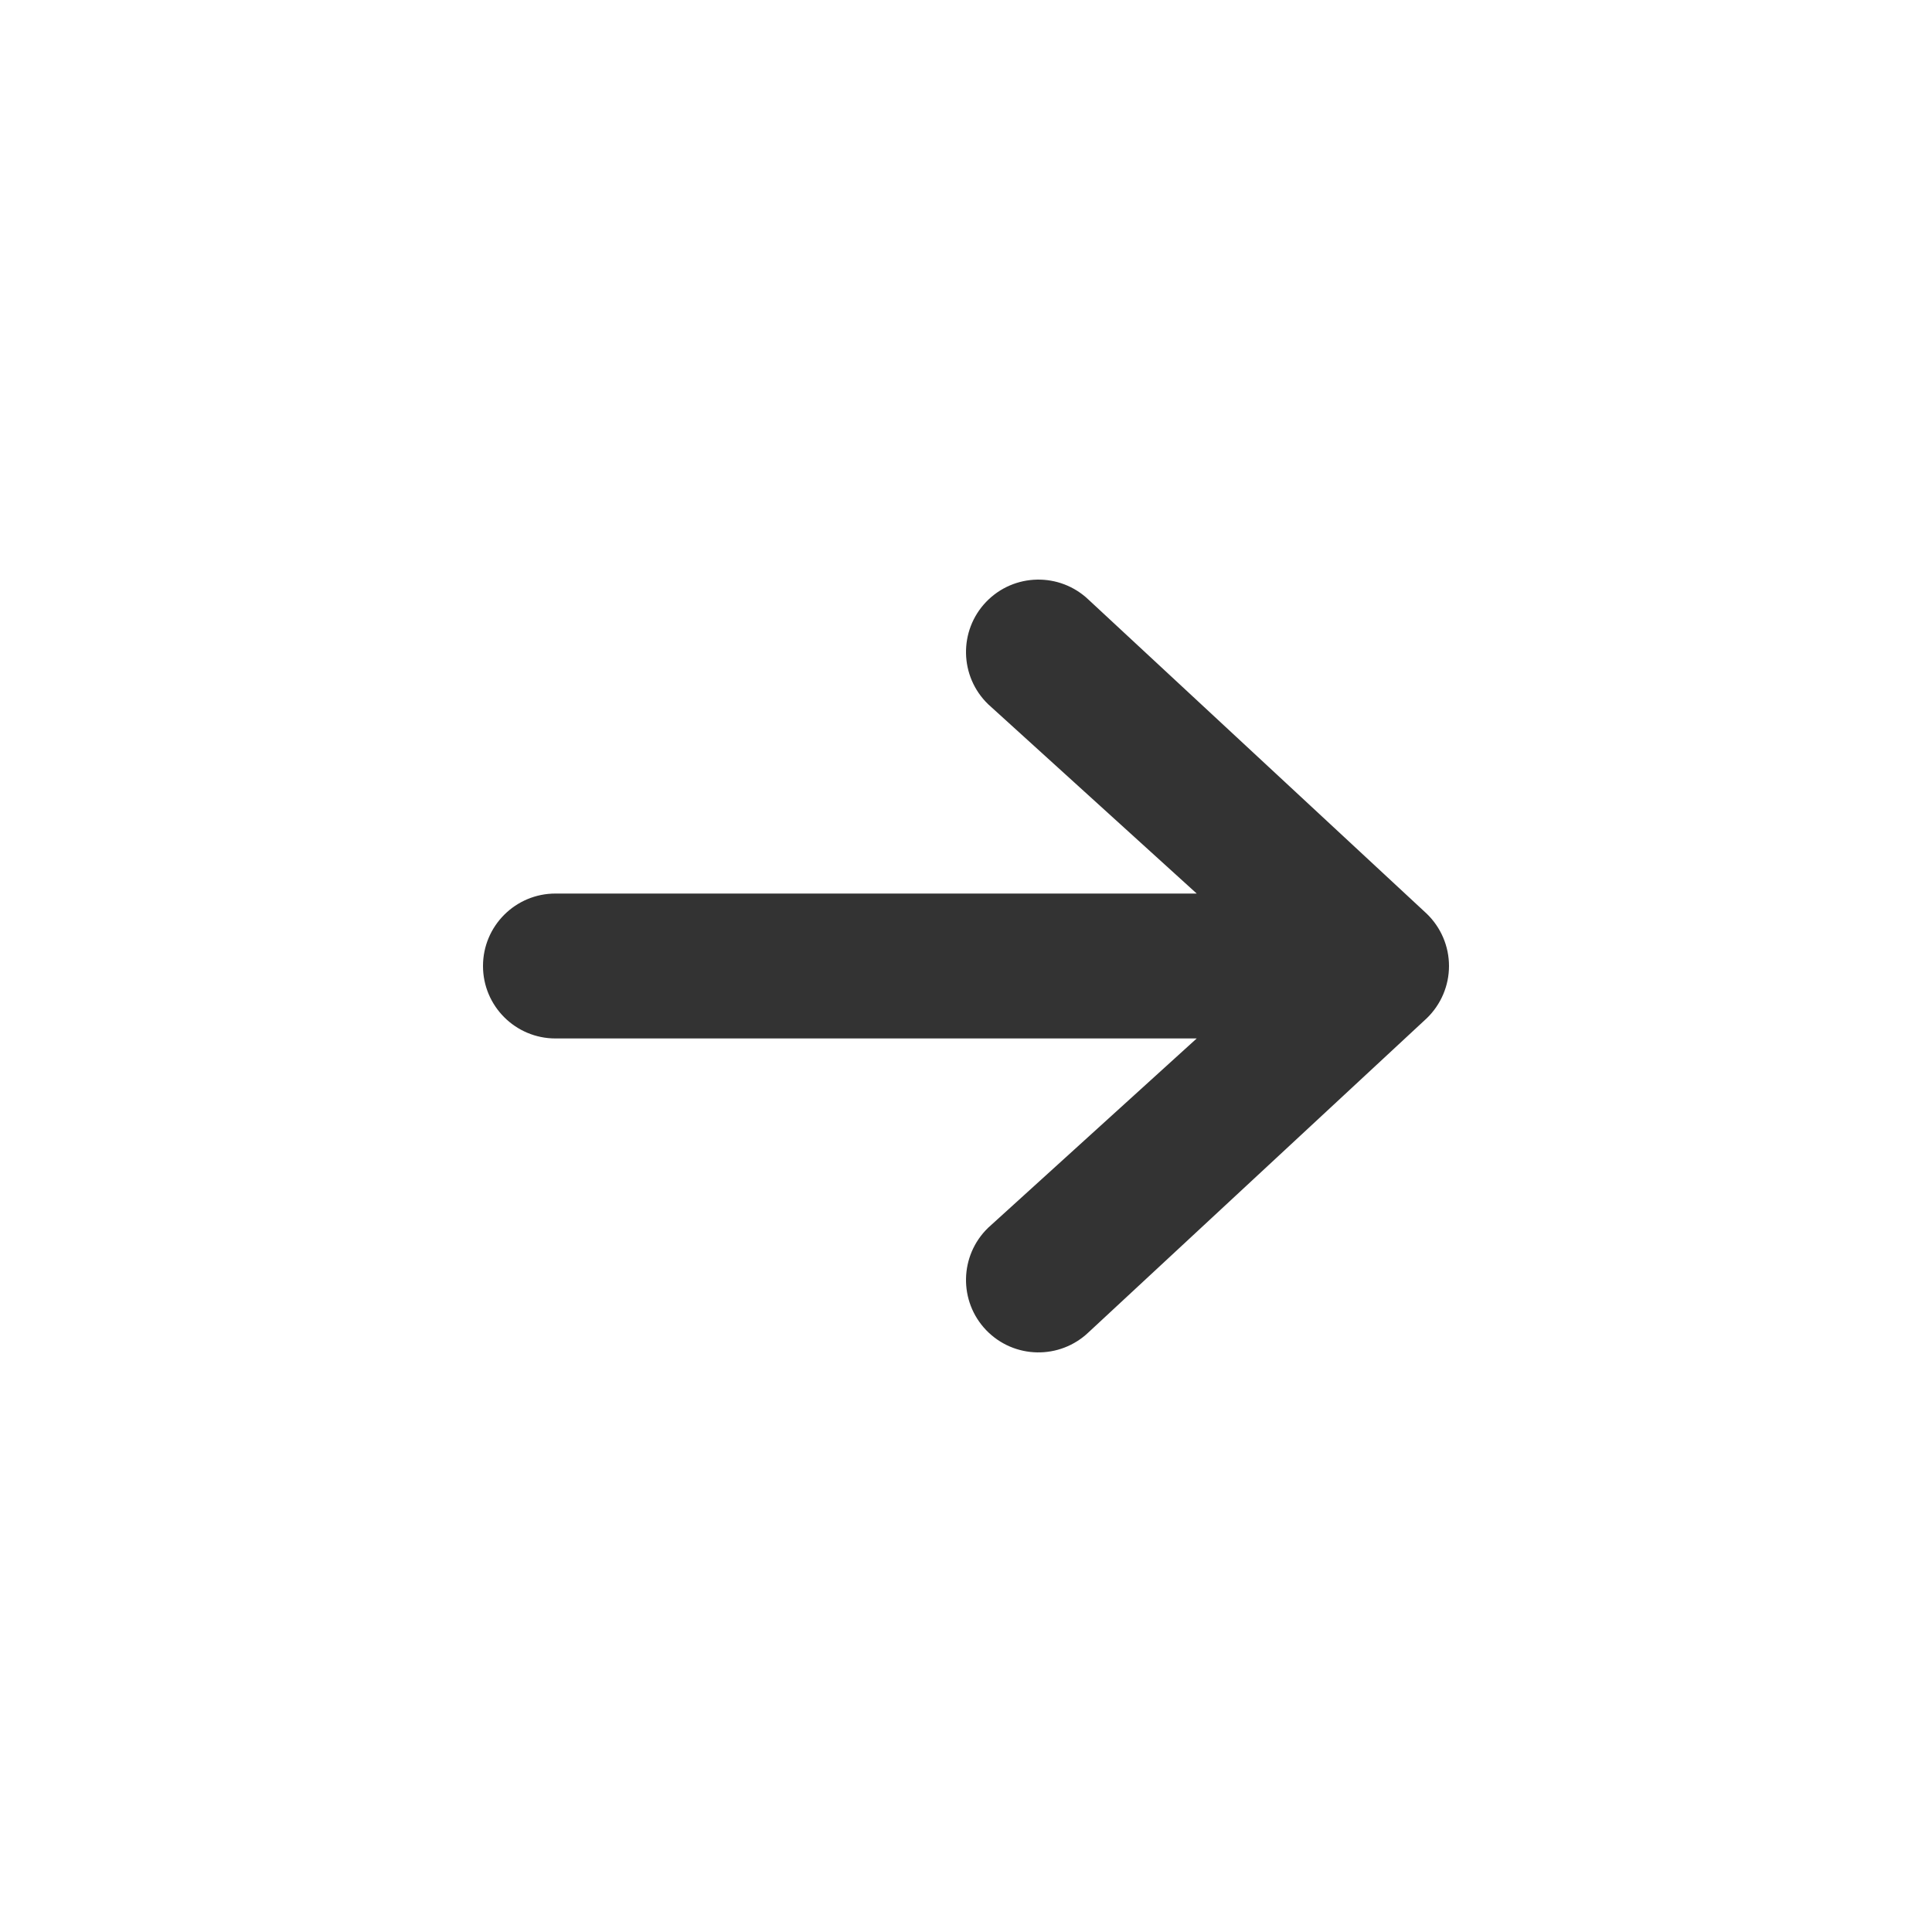
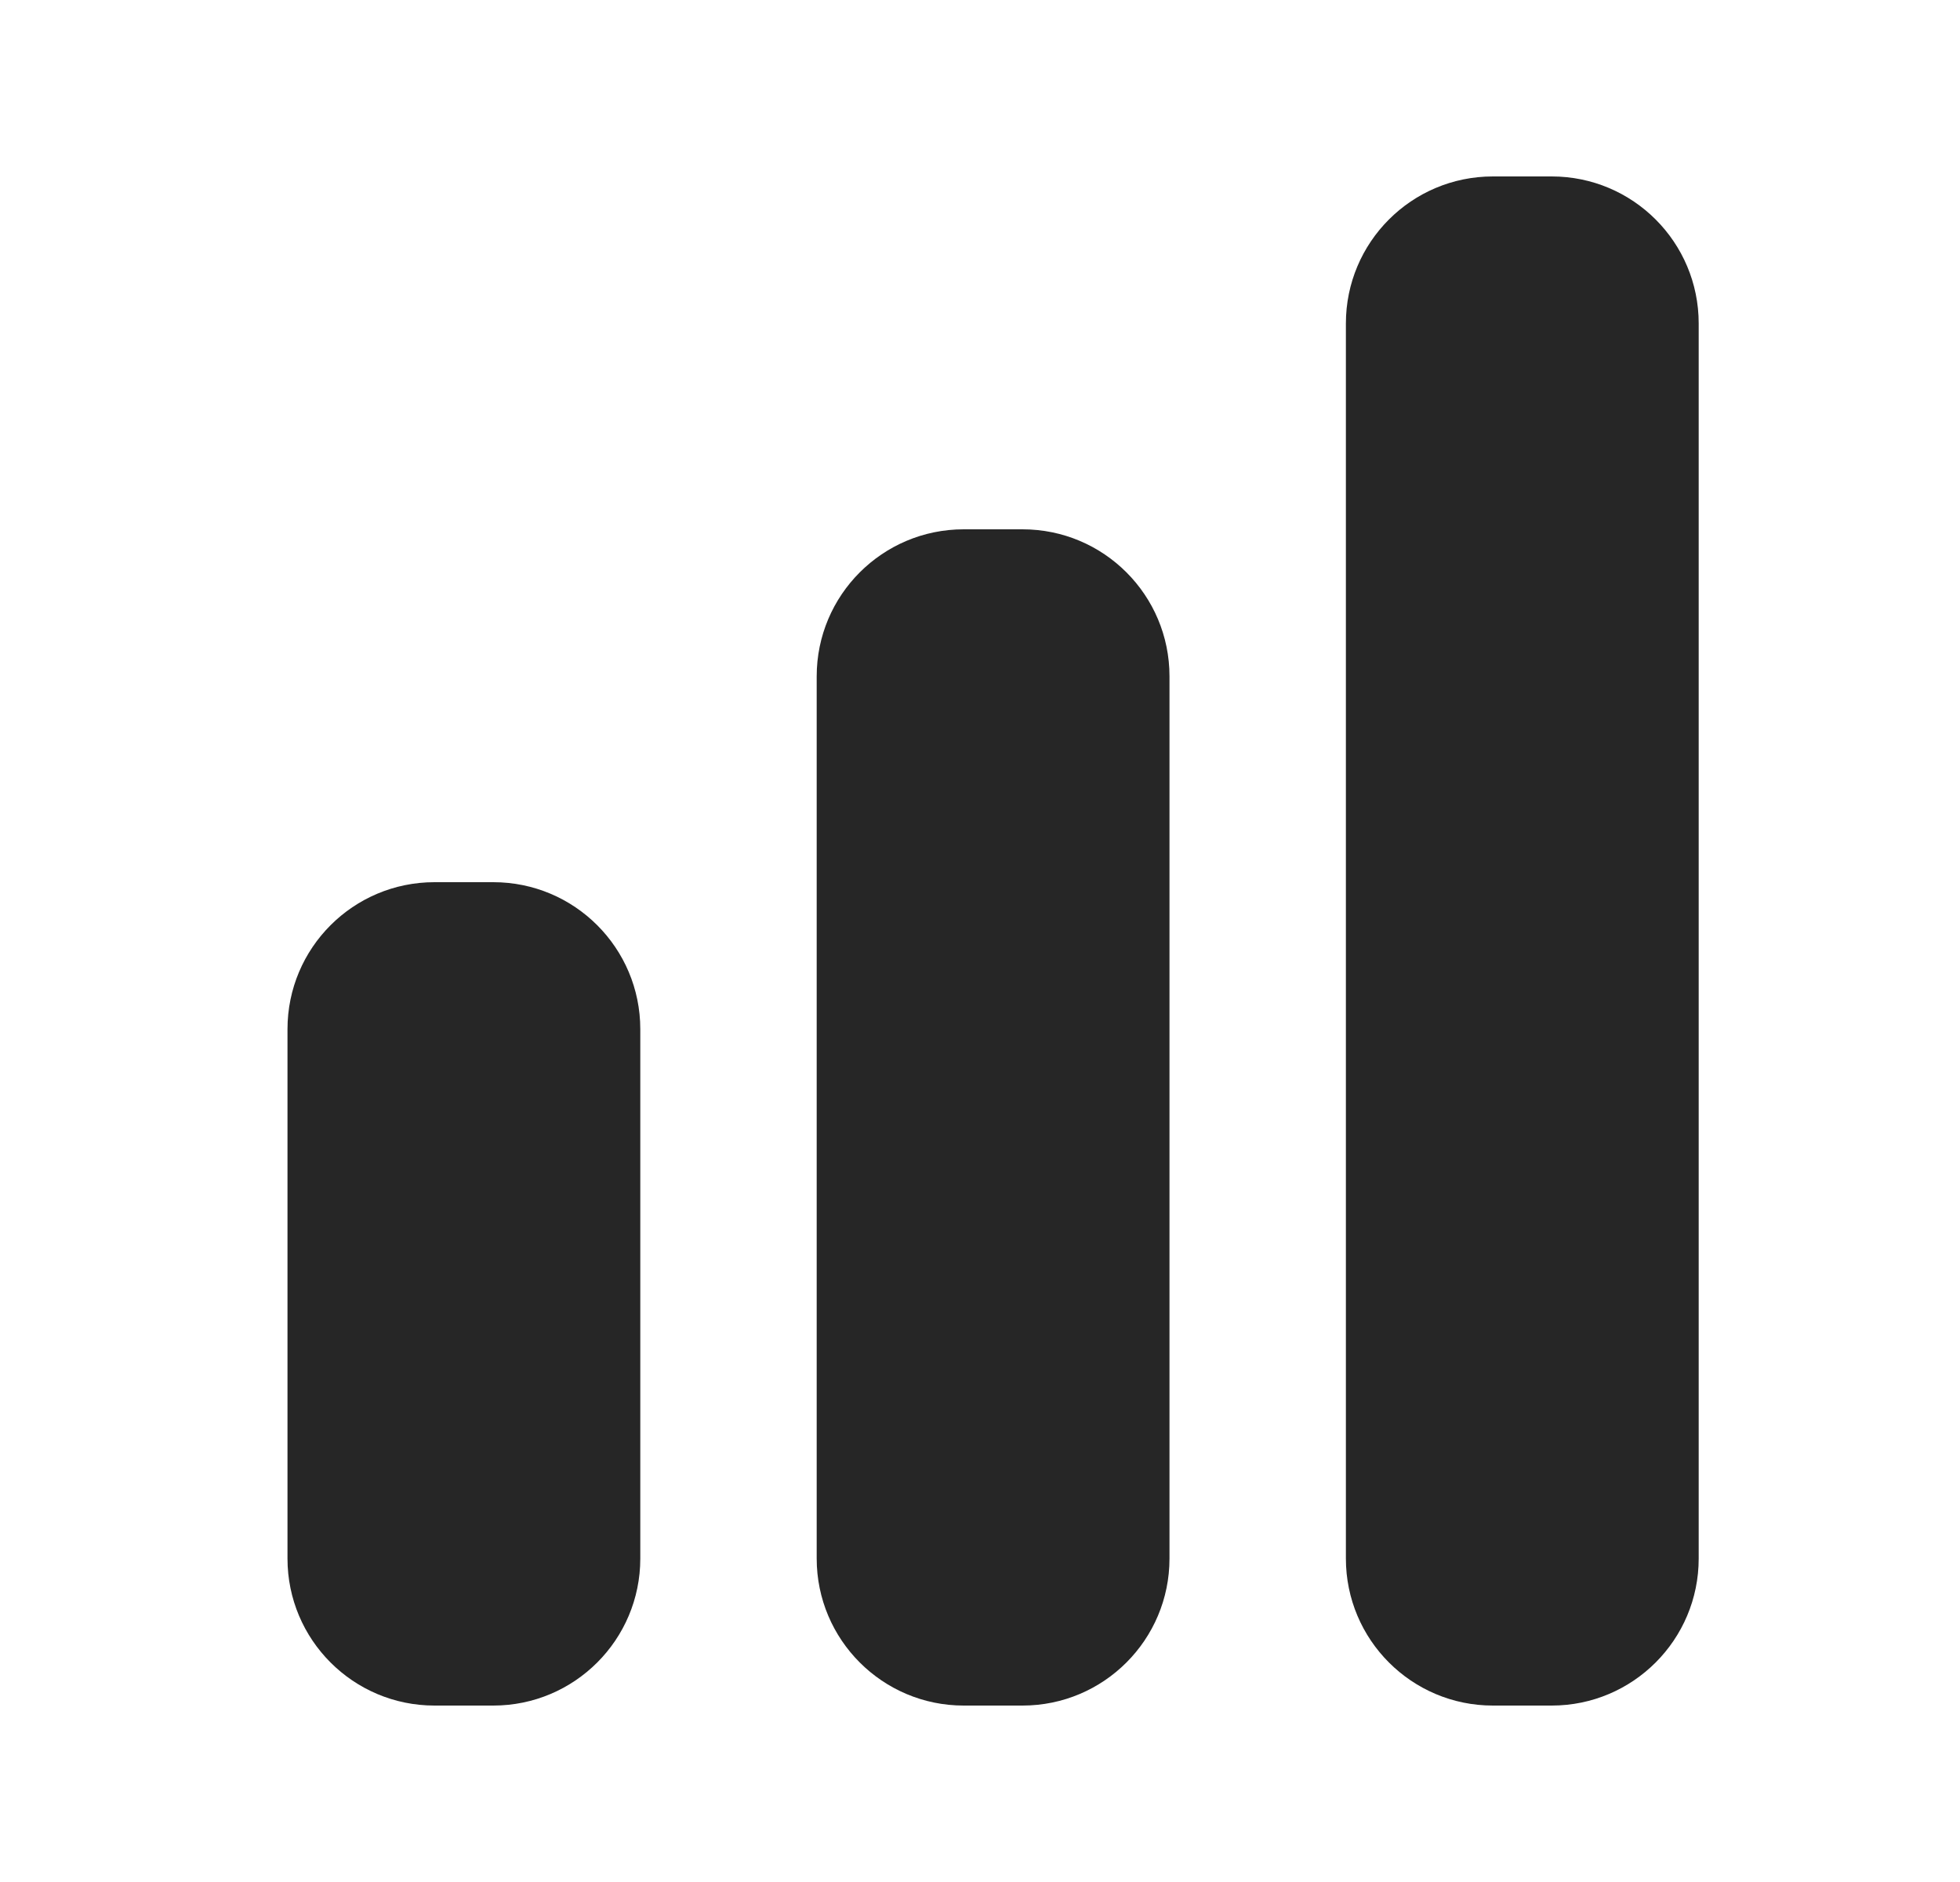
- <svg xmlns="http://www.w3.org/2000/svg" width="24" height="24" viewBox="0 0 24 24" fill="none">
-   <path fill-rule="evenodd" clip-rule="evenodd" d="M6 12C6 11.503 6.403 11.1 6.9 11.1H14.866L12.276 8.749C11.918 8.404 11.907 7.834 12.251 7.476C12.596 7.118 13.165 7.107 13.524 7.451L17.724 11.351C17.9 11.521 18 11.755 18 12C18 12.245 17.9 12.479 17.724 12.649L13.524 16.549C13.165 16.893 12.596 16.882 12.251 16.524C11.907 16.166 11.918 15.596 12.276 15.251L14.866 12.9H6.9C6.403 12.9 6 12.497 6 12Z" fill="#333333" />
+ <svg xmlns="http://www.w3.org/2000/svg" width="25" height="24" viewBox="0 0 25 24" fill="none">
+   <path d="M19.042 2.25C18.006 2.25 17.167 3.089 17.167 4.125V19.875C17.167 20.91 18.006 21.75 19.042 21.75H19.792C20.828 21.75 21.667 20.91 21.667 19.875V4.125C21.667 3.089 20.828 2.25 19.792 2.25H19.042Z" fill="#262626" />
+   <path d="M10.417 8.625C10.417 7.589 11.257 6.75 12.292 6.75H13.042C14.078 6.75 14.917 7.589 14.917 8.625V19.875C14.917 20.91 14.078 21.75 13.042 21.75H12.292C11.257 21.75 10.417 20.91 10.417 19.875V8.625Z" fill="#262626" />
+   <path d="M3.667 13.125C3.667 12.089 4.506 11.25 5.542 11.25H6.292C7.328 11.25 8.167 12.089 8.167 13.125V19.875C8.167 20.91 7.328 21.75 6.292 21.75H5.542C4.506 21.75 3.667 20.91 3.667 19.875V13.125Z" fill="#262626" />
</svg>
